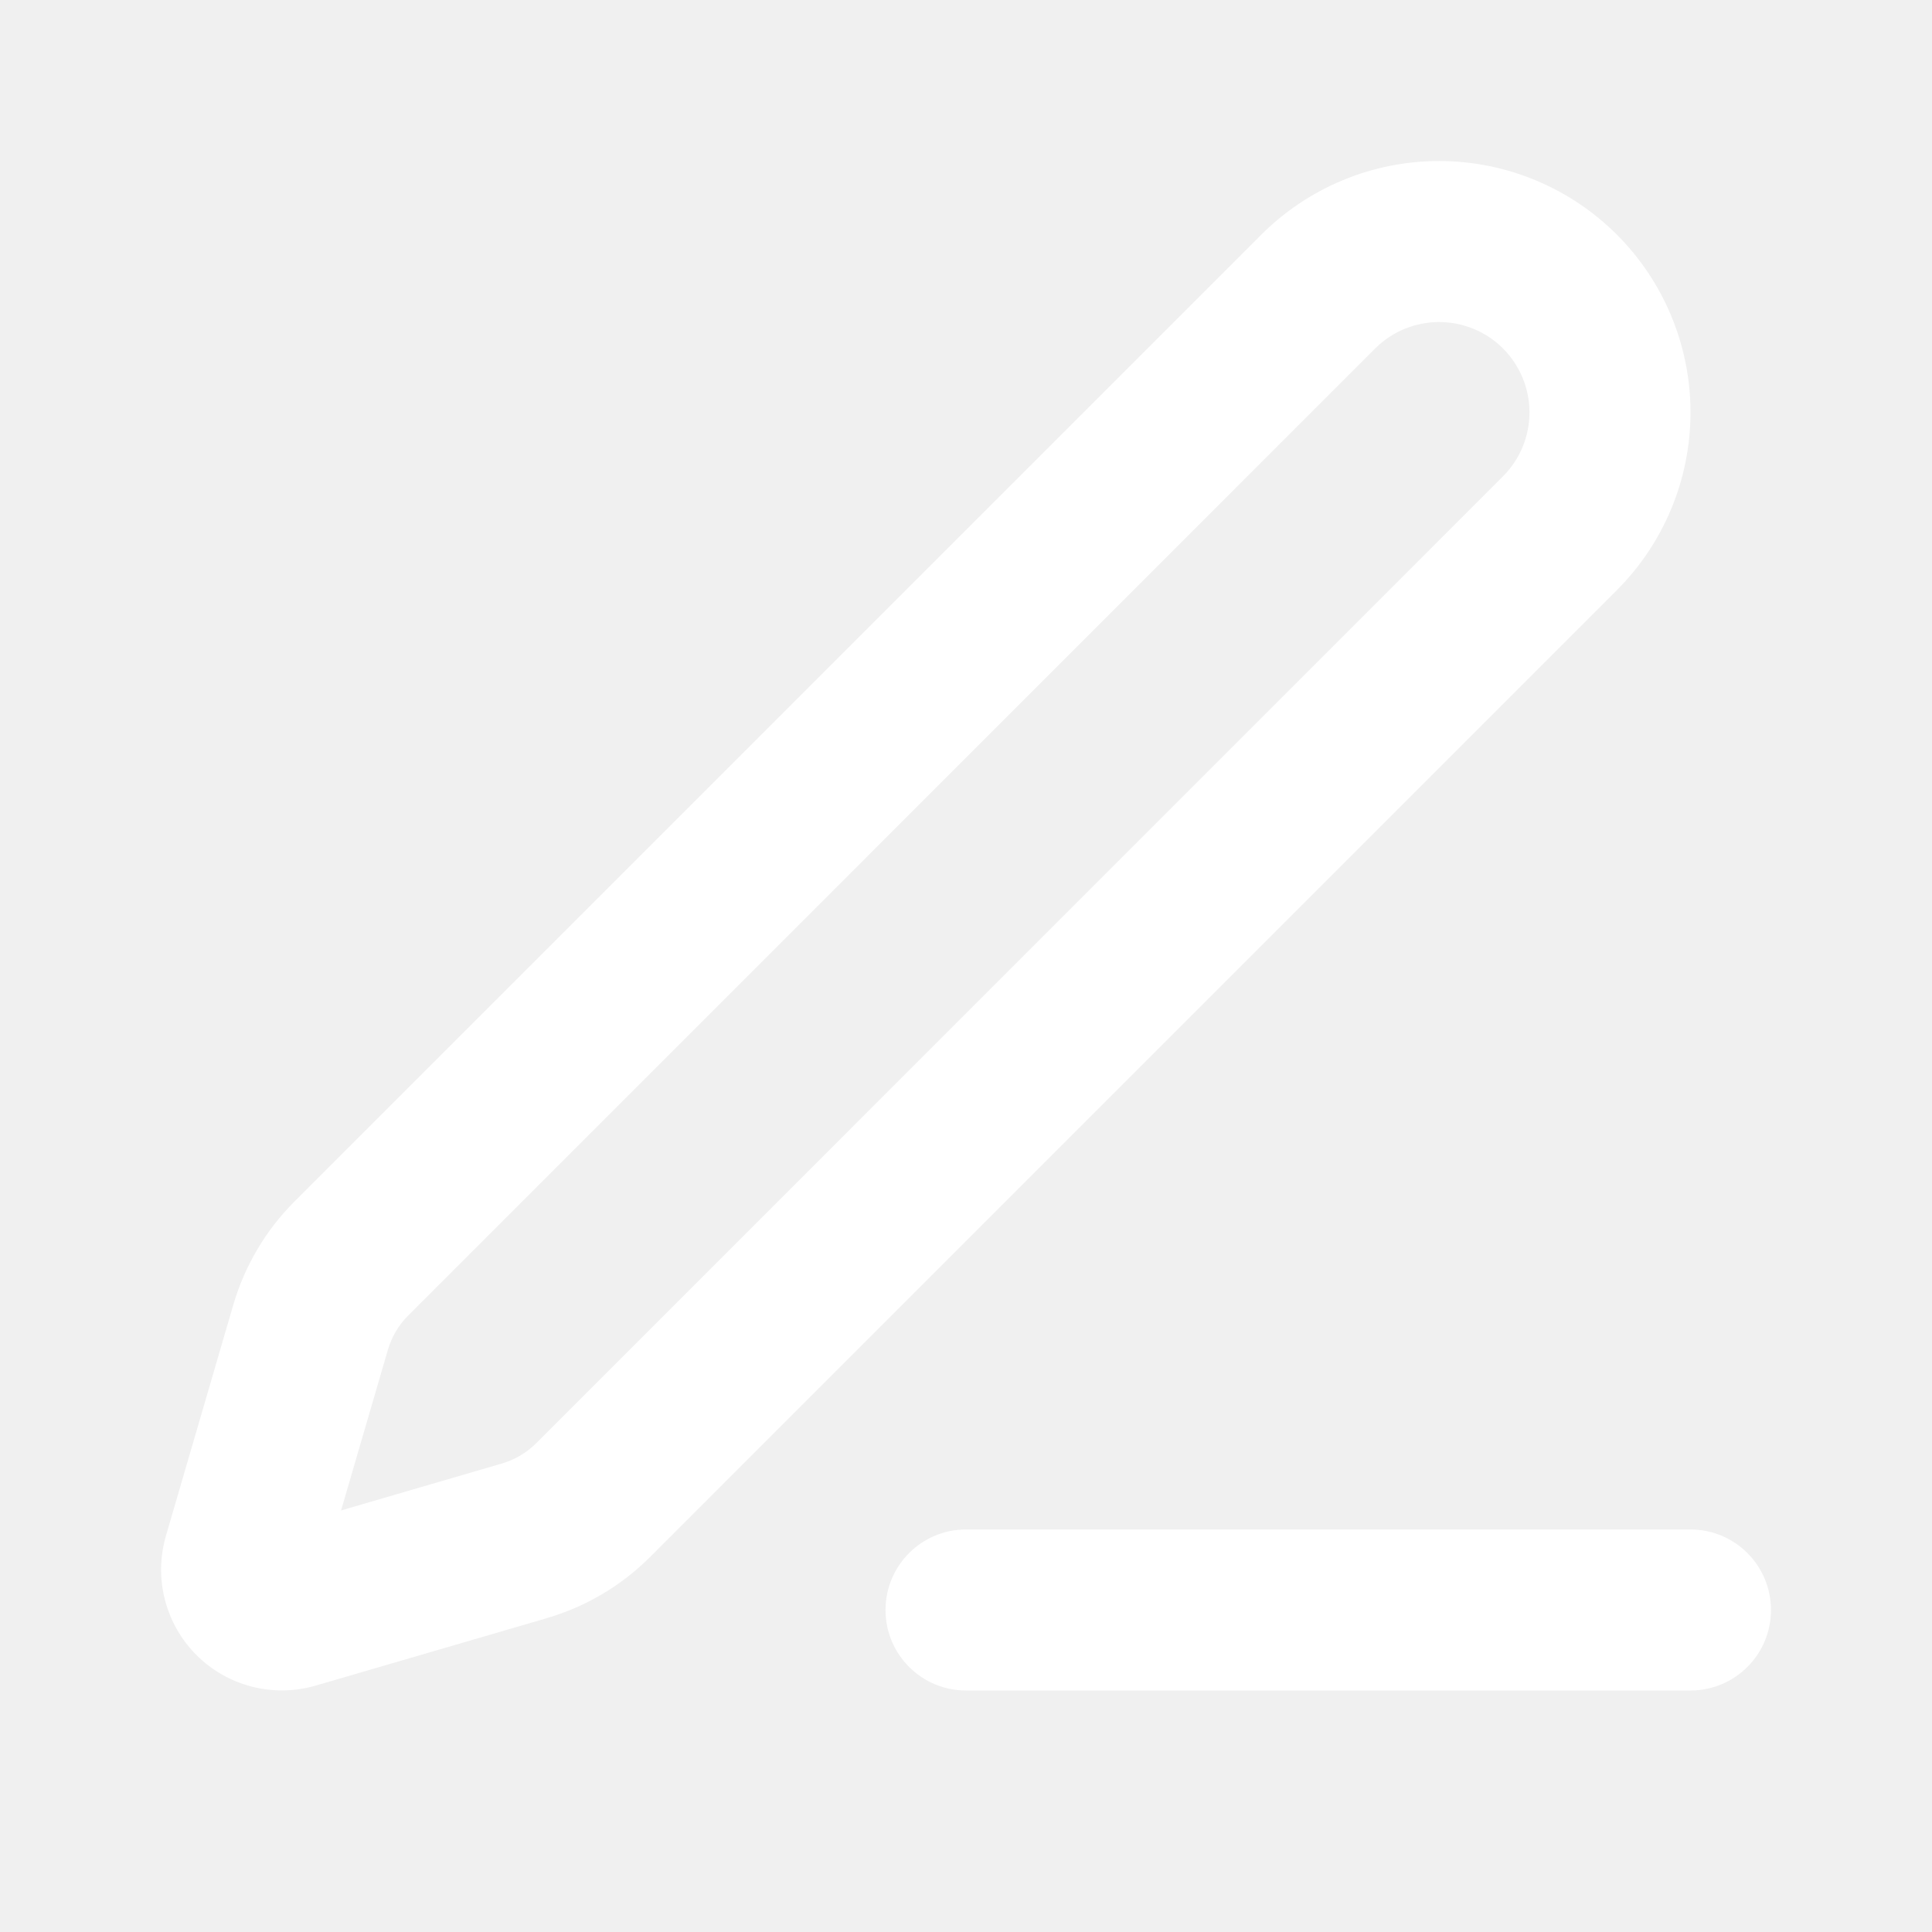
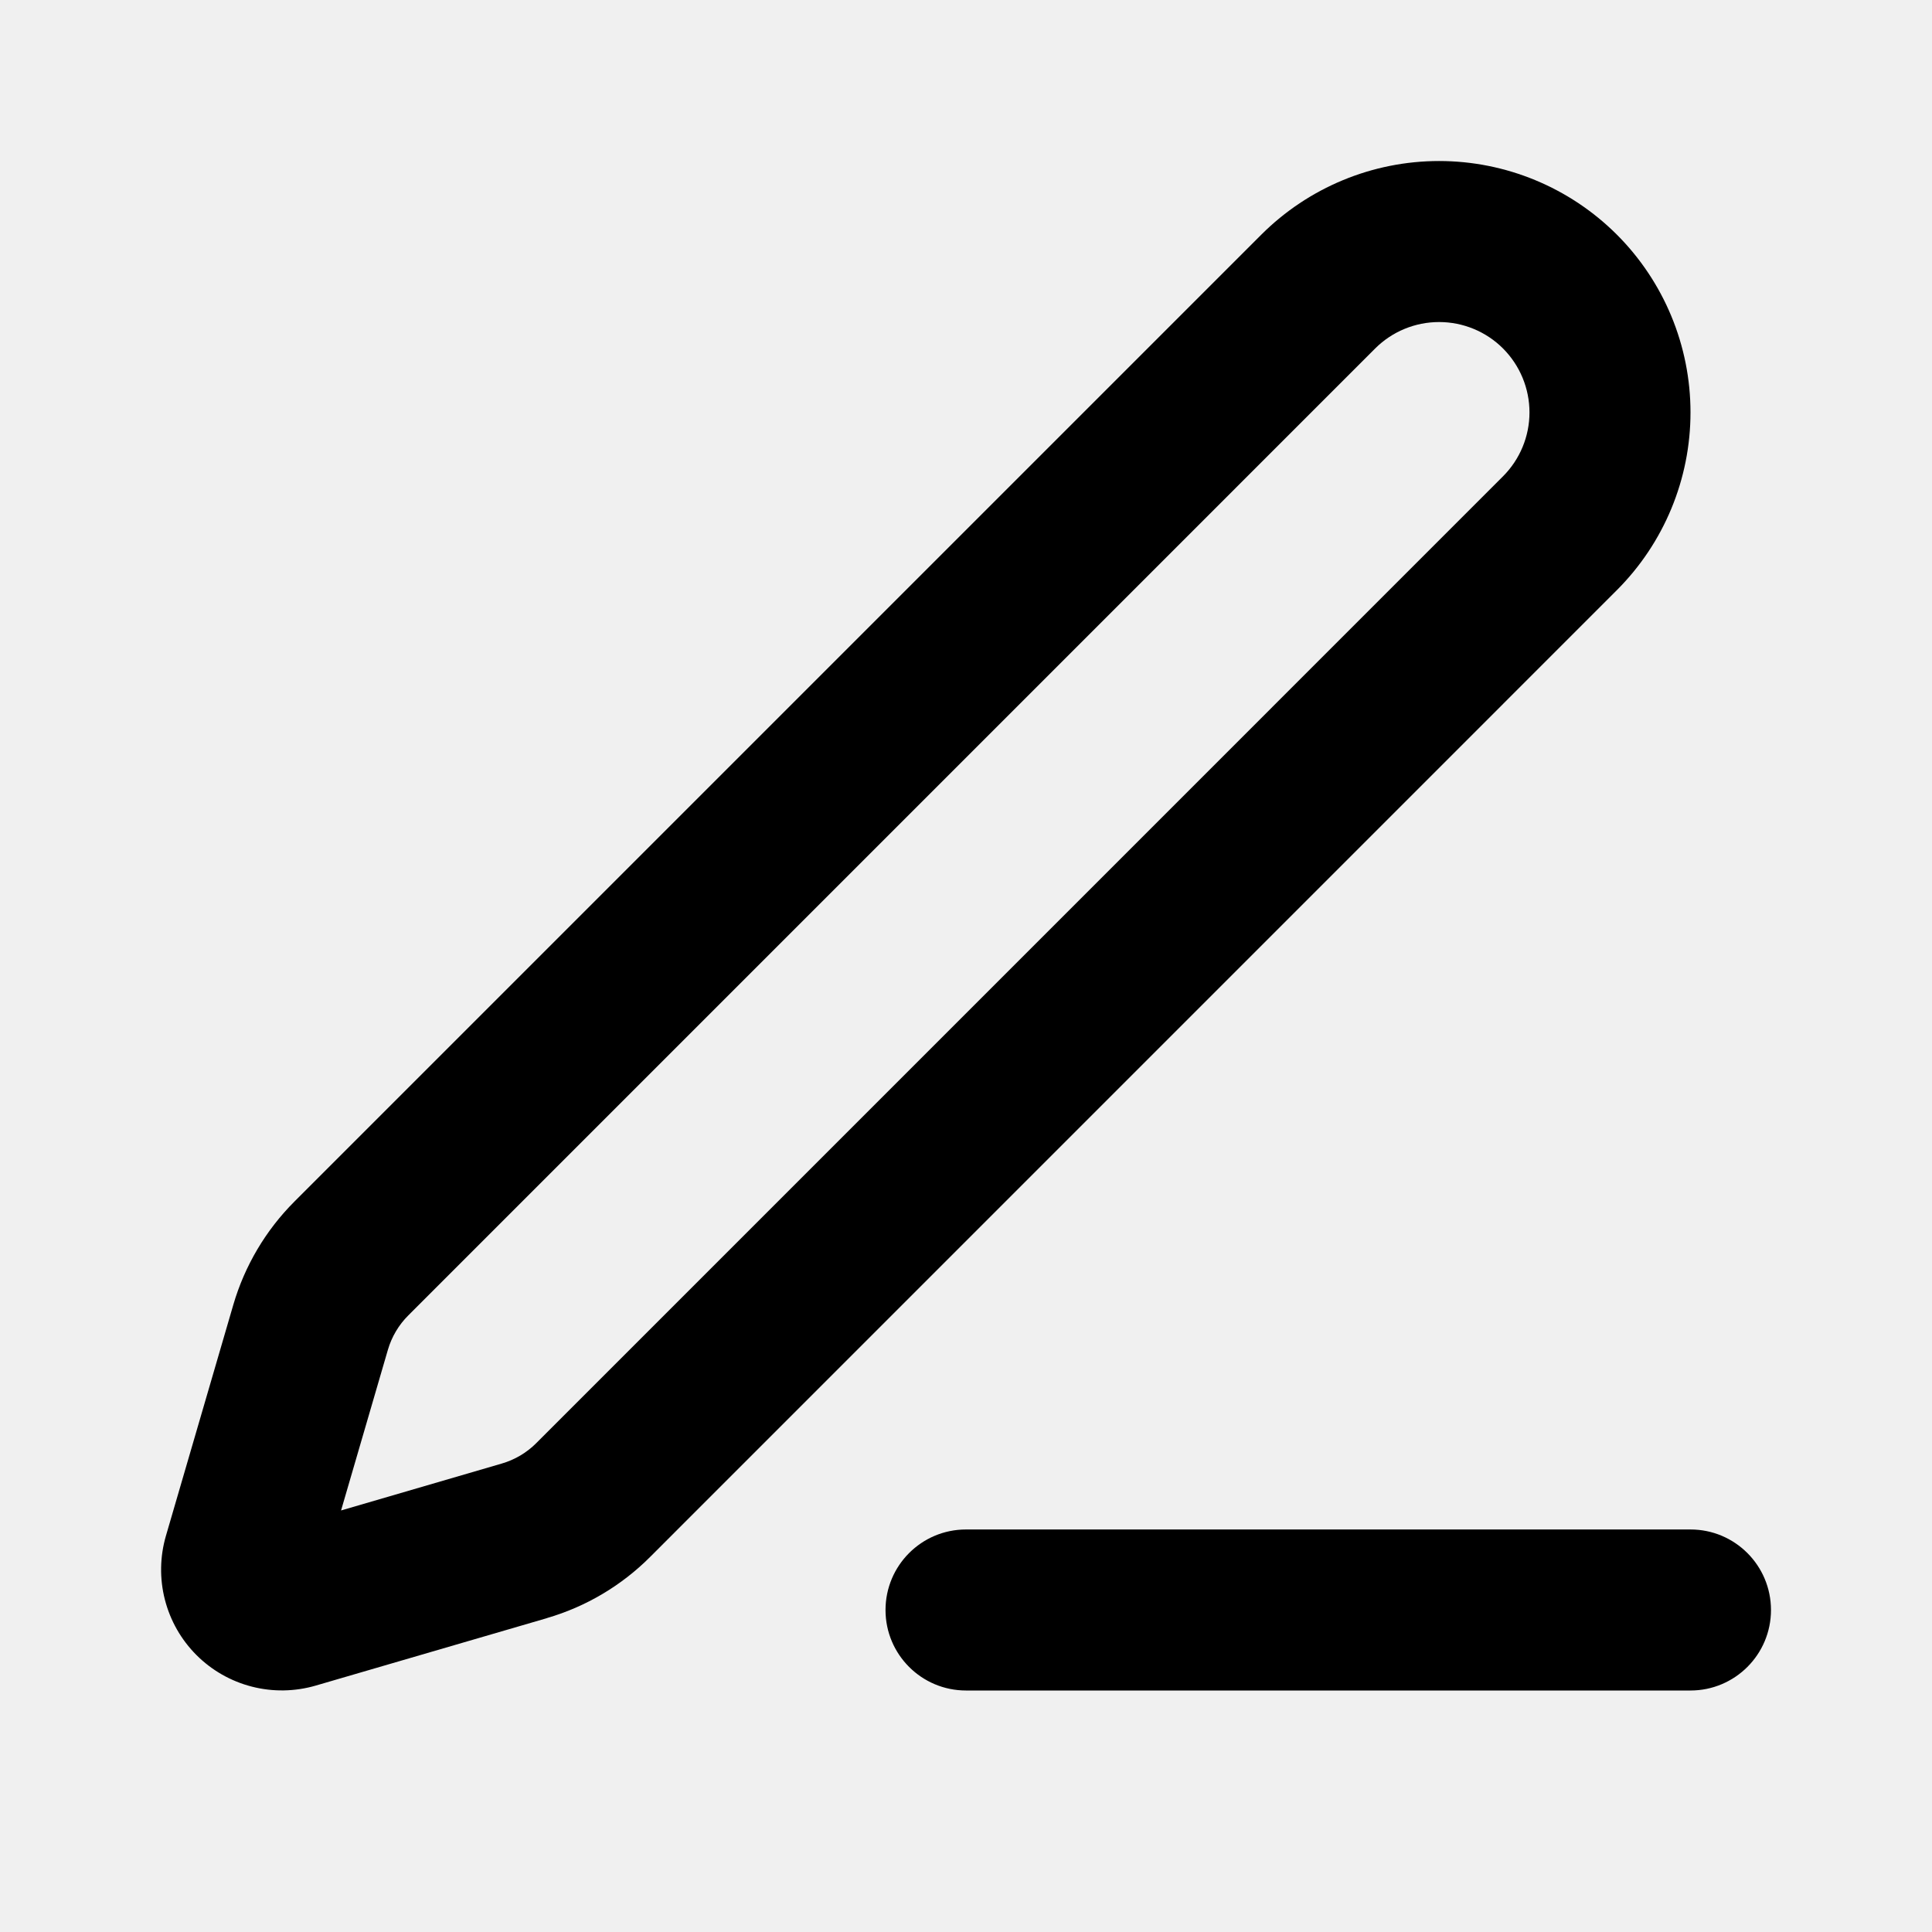
<svg xmlns="http://www.w3.org/2000/svg" width="32" height="32" viewBox="0 0 32 32" fill="none">
-   <path fill-rule="evenodd" clip-rule="evenodd" d="M23.836 5.334C23.439 5.334 23.058 5.491 22.777 5.772L6.763 21.787C6.604 21.945 6.488 22.141 6.425 22.356C6.425 22.356 6.425 22.356 6.425 22.356L5.649 25.018L8.311 24.241L8.311 24.241C8.527 24.178 8.723 24.062 8.881 23.904L24.895 7.889C25.175 7.608 25.333 7.228 25.333 6.831C25.333 6.434 25.175 6.053 24.895 5.772C24.614 5.491 24.233 5.334 23.836 5.334ZM20.892 3.886C21.673 3.106 22.732 2.667 23.836 2.667C24.94 2.667 25.999 3.106 26.78 3.886C27.561 4.667 28 5.726 28 6.831C28 7.935 27.561 8.994 26.78 9.775L10.767 25.789C10.291 26.265 9.703 26.613 9.057 26.801C9.057 26.801 9.057 26.801 9.057 26.802L5.228 27.919C4.884 28.019 4.519 28.025 4.172 27.936C3.824 27.847 3.507 27.666 3.254 27.413C3 27.159 2.82 26.842 2.731 26.495C2.642 26.148 2.648 25.783 2.748 25.439L3.865 21.609C4.054 20.964 4.402 20.376 4.877 19.901C4.877 19.901 4.877 19.901 4.877 19.901L20.892 3.886ZM14.667 26.667C14.667 25.93 15.264 25.333 16 25.333H28C28.736 25.333 29.333 25.93 29.333 26.667C29.333 27.403 28.736 28 28 28H16C15.264 28 14.667 27.403 14.667 26.667Z" fill="white" />
+   <path fill-rule="evenodd" clip-rule="evenodd" d="M23.836 5.334C23.439 5.334 23.058 5.491 22.777 5.772L6.763 21.787C6.604 21.945 6.488 22.141 6.425 22.356C6.425 22.356 6.425 22.356 6.425 22.356L5.649 25.018L8.311 24.241L8.311 24.241C8.527 24.178 8.723 24.062 8.881 23.904L24.895 7.889C25.175 7.608 25.333 7.228 25.333 6.831C25.333 6.434 25.175 6.053 24.895 5.772C24.614 5.491 24.233 5.334 23.836 5.334ZM20.892 3.886C21.673 3.106 22.732 2.667 23.836 2.667C24.94 2.667 25.999 3.106 26.78 3.886C27.561 4.667 28 5.726 28 6.831C28 7.935 27.561 8.994 26.78 9.775L10.767 25.789C10.291 26.265 9.703 26.613 9.057 26.801C9.057 26.801 9.057 26.801 9.057 26.802L5.228 27.919C4.884 28.019 4.519 28.025 4.172 27.936C3.824 27.847 3.507 27.666 3.254 27.413C3 27.159 2.82 26.842 2.731 26.495C2.642 26.148 2.648 25.783 2.748 25.439L3.865 21.609C4.054 20.964 4.402 20.376 4.877 19.901C4.877 19.901 4.877 19.901 4.877 19.901L20.892 3.886ZM14.667 26.667C14.667 25.93 15.264 25.333 16 25.333H28C28.736 25.333 29.333 25.93 29.333 26.667C29.333 27.403 28.736 28 28 28H16C15.264 28 14.667 27.403 14.667 26.667Z" fill="black" />
</svg>
